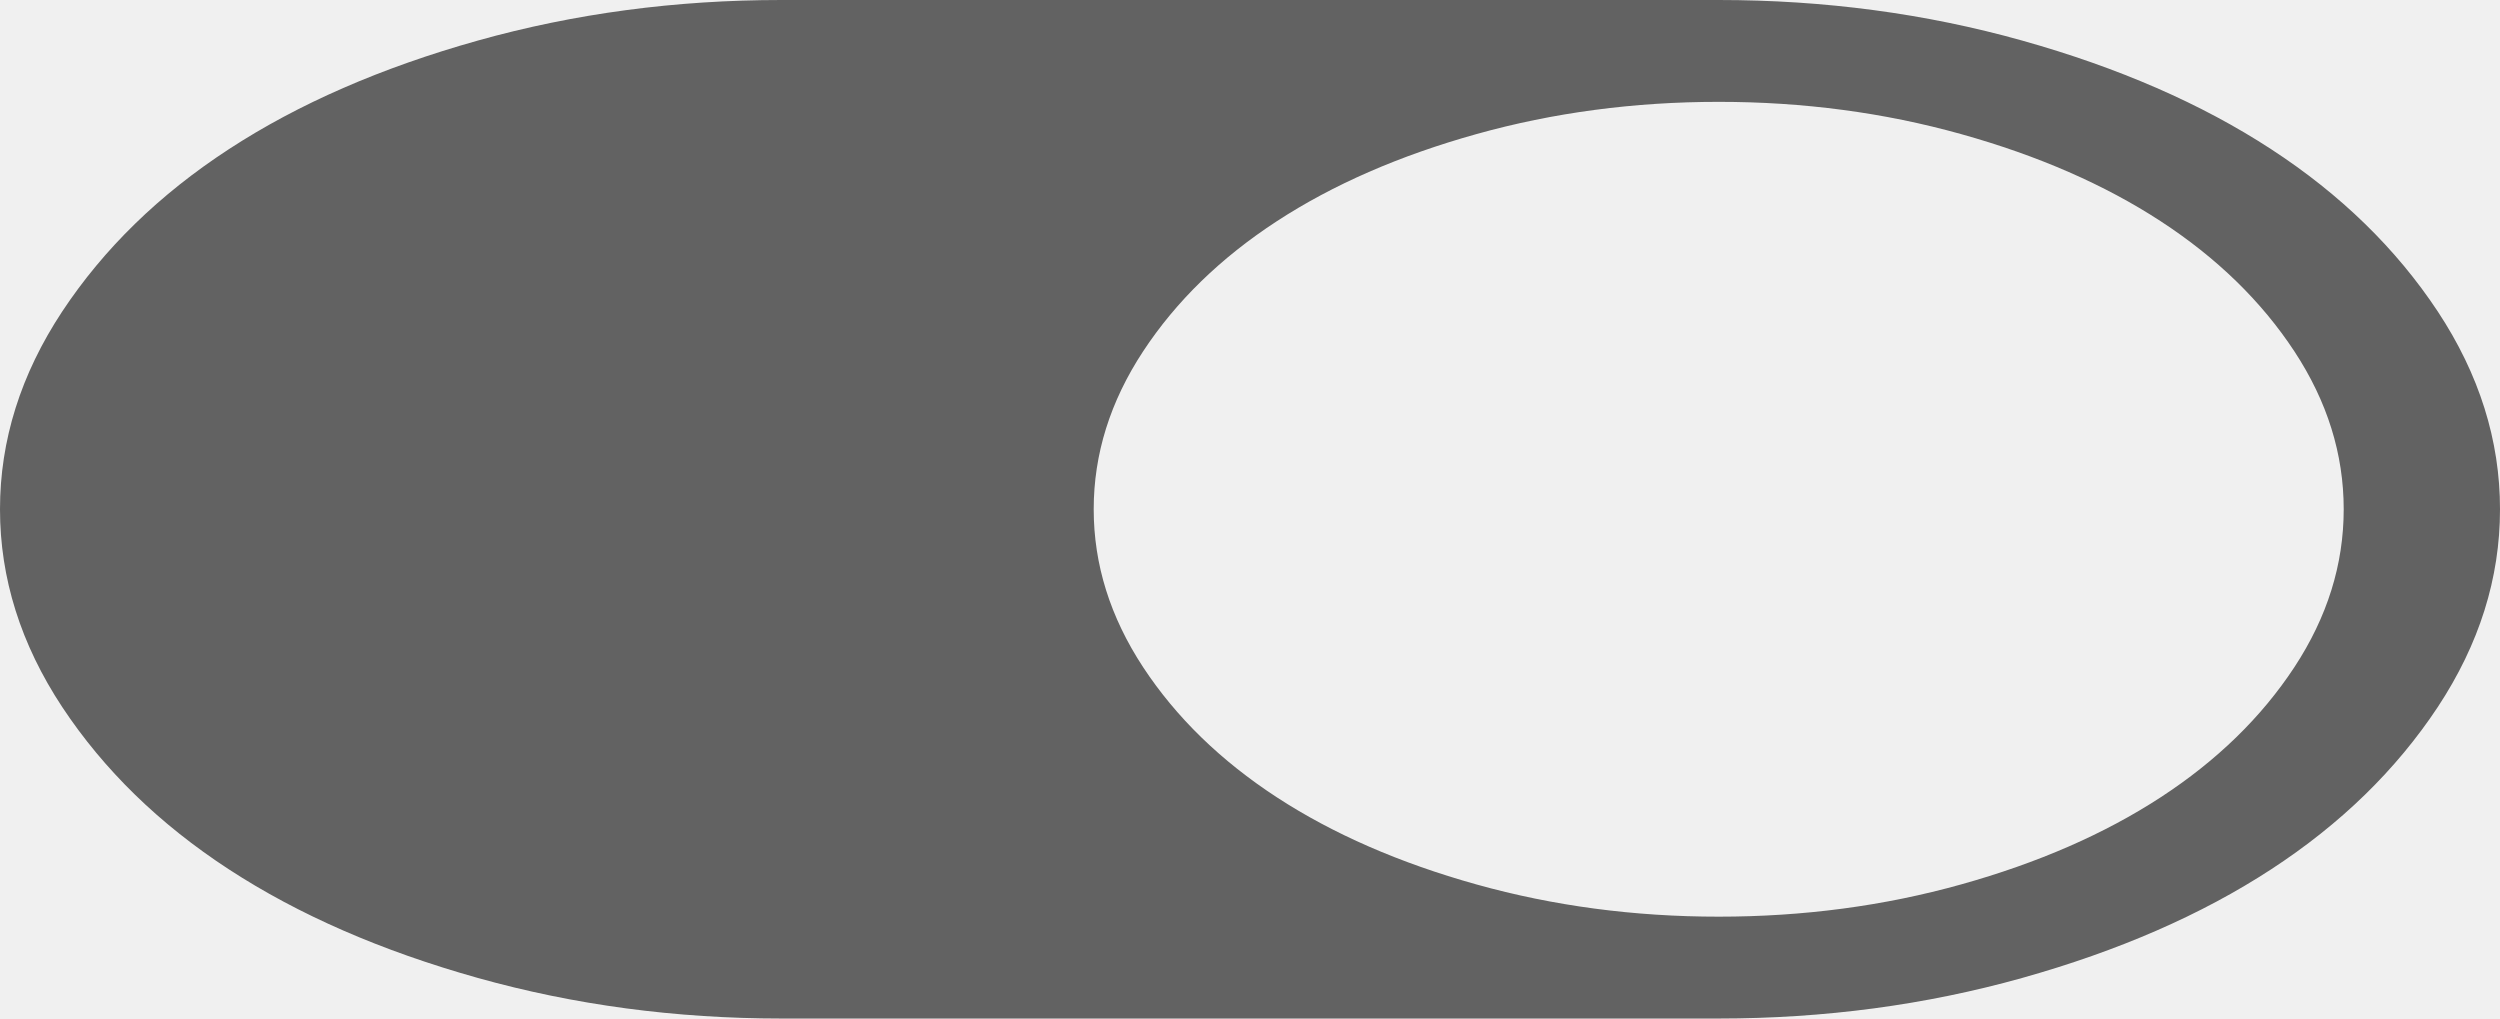
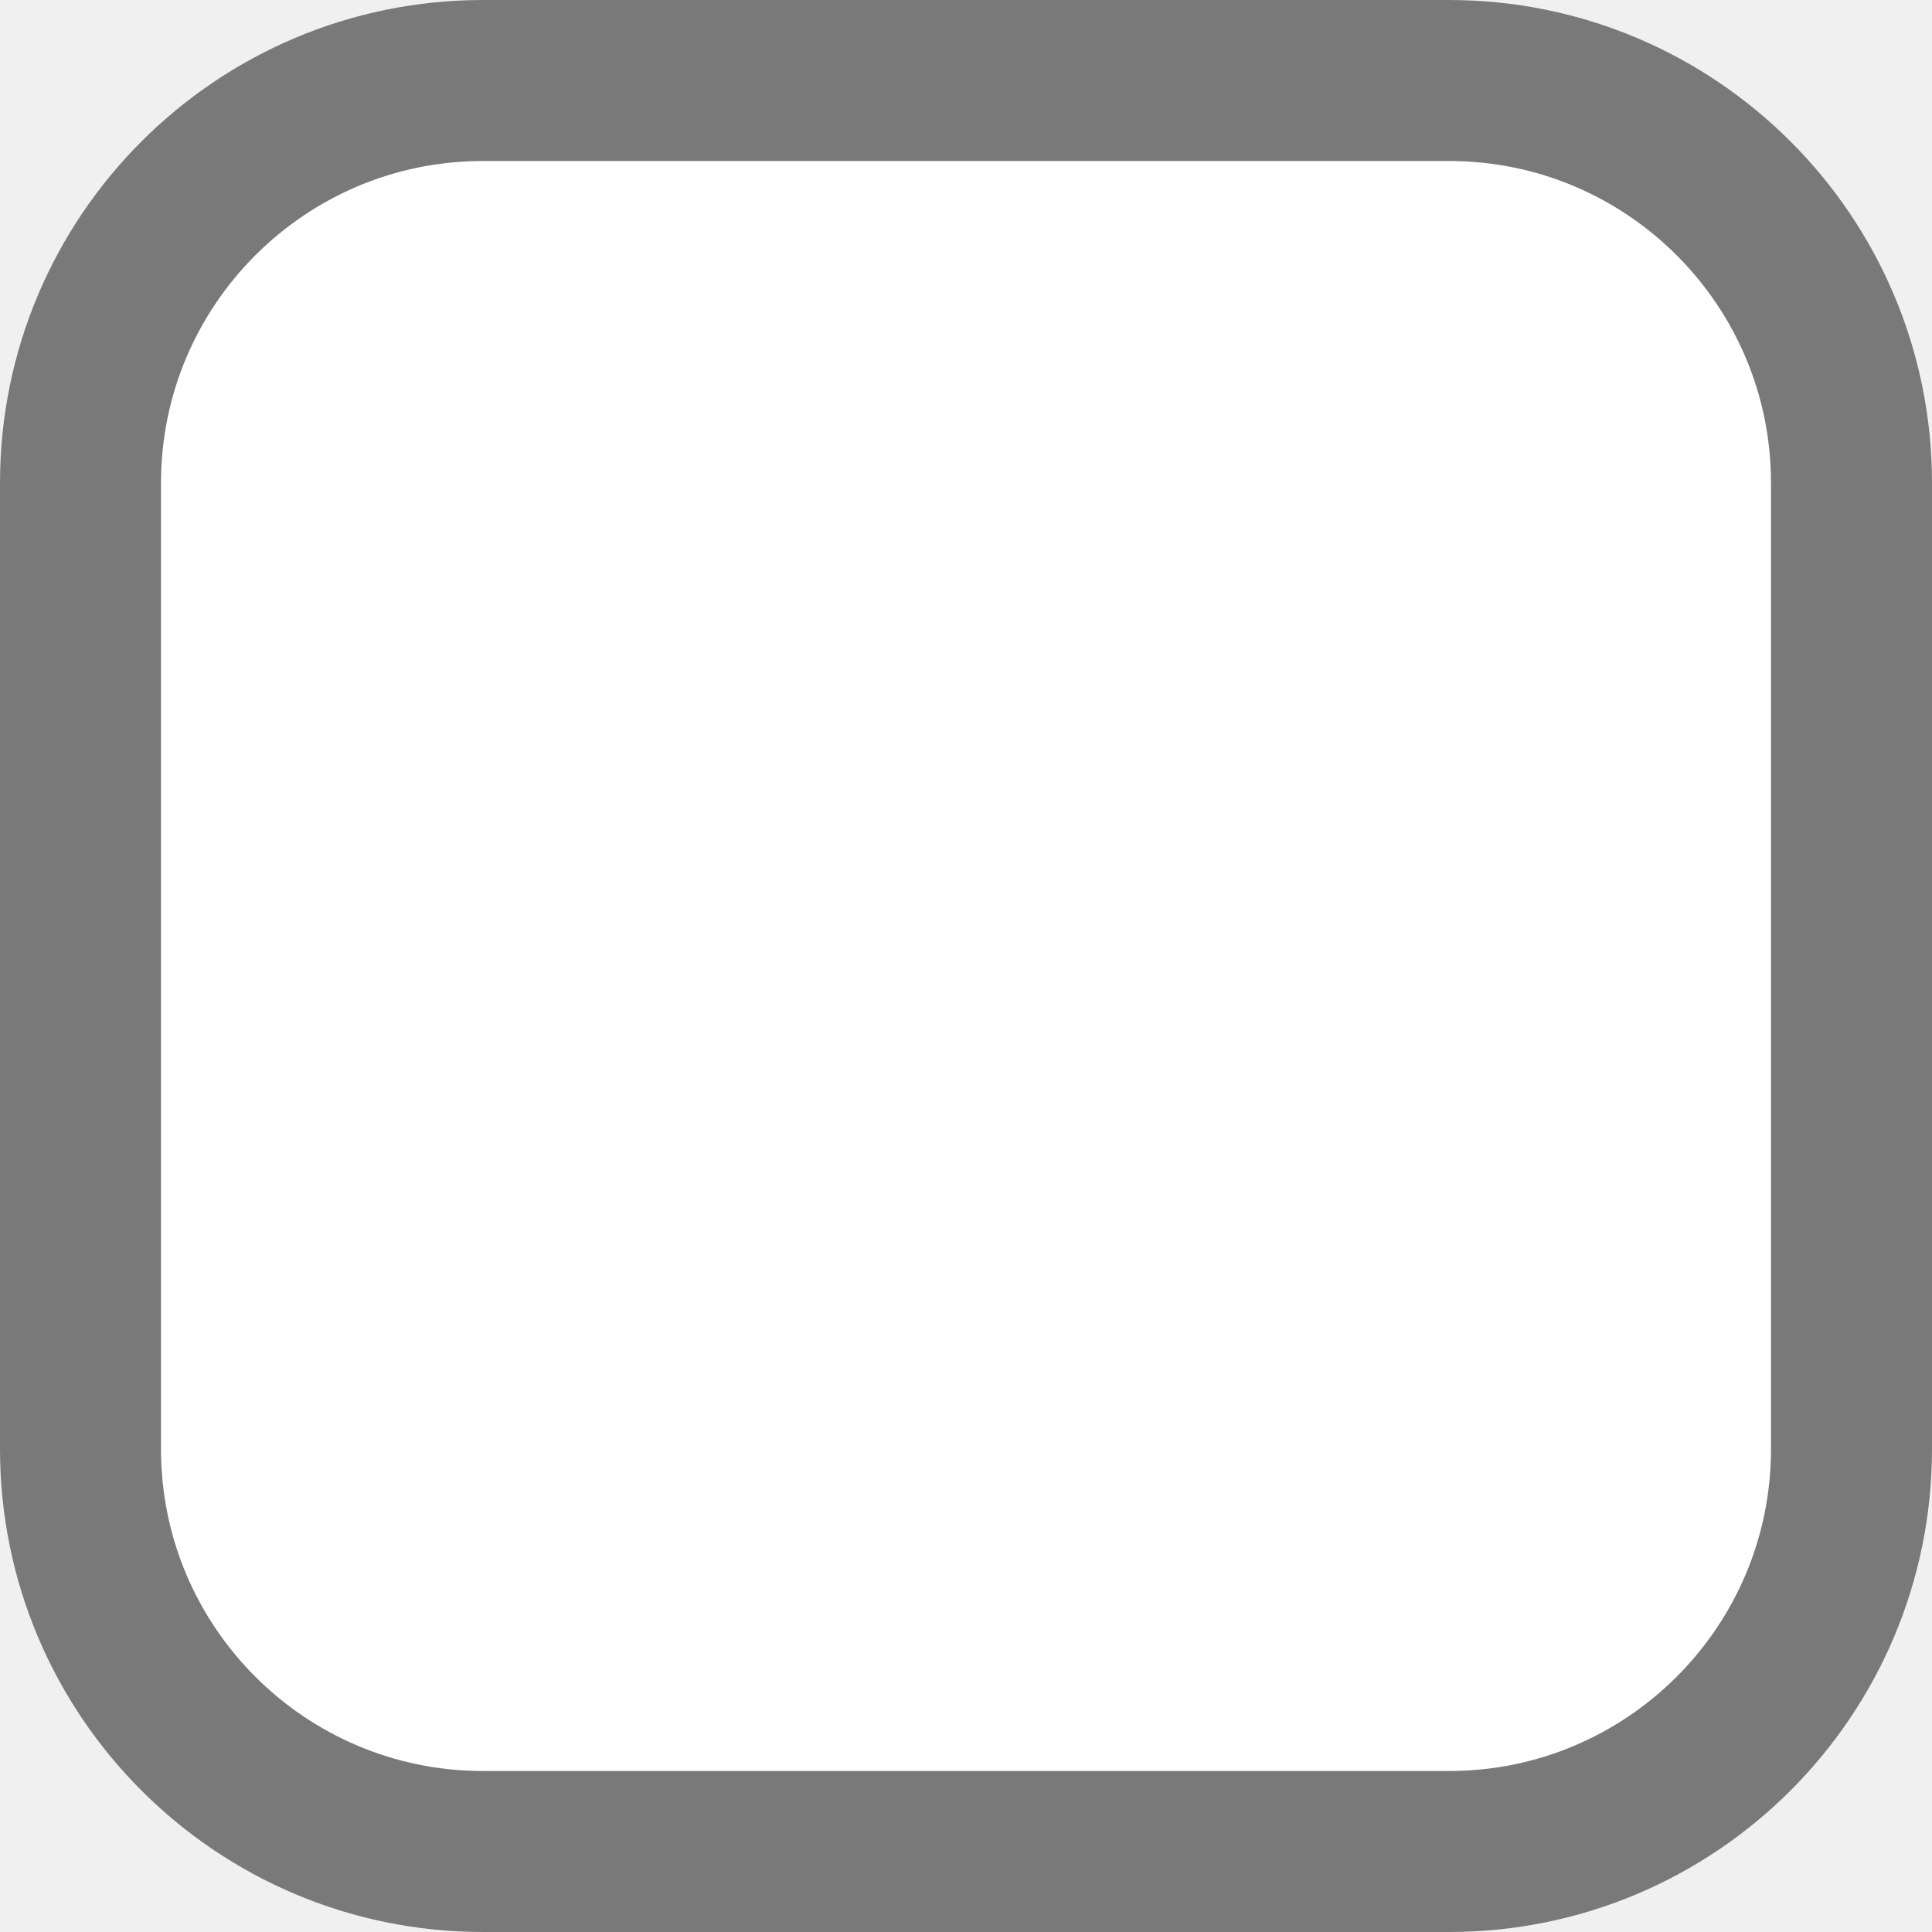
- <svg xmlns="http://www.w3.org/2000/svg" version="1.1" width="27px" height="11px">
-   <g transform="matrix(1 0 0 1 -766 -2444 )">
-     <path d="M 0.672 7.636  C 0.224 6.957  0 6.245  0 5.5  C 0 4.755  0.224 4.043  0.672 3.364  C 1.121 2.686  1.72 2.101  2.472 1.611  C 3.223 1.121  4.12 0.73  5.161 0.438  C 6.203 0.146  7.295 0  8.438 0  L 18.562 0  C 19.705 0  20.797 0.146  21.839 0.438  C 22.88 0.73  23.777 1.121  24.528 1.611  C 25.28 2.101  25.879 2.686  26.328 3.364  C 26.776 4.043  27 4.755  27 5.5  C 27 6.245  26.776 6.957  26.328 7.636  C 25.879 8.314  25.28 8.899  24.528 9.389  C 23.777 9.879  22.88 10.27  21.839 10.562  C 20.797 10.854  19.705 11  18.562 11  L 8.438 11  C 7.295 11  6.203 10.854  5.161 10.562  C 4.12 10.27  3.223 9.879  2.472 9.389  C 1.72 8.899  1.121 8.314  0.672 7.636  Z M 15.946 9.552  C 16.776 9.784  17.648 9.9  18.562 9.9  C 19.477 9.9  20.349 9.784  21.179 9.552  C 22.01 9.32  22.729 9.006  23.335 8.611  C 23.941 8.216  24.423 7.747  24.779 7.206  C 25.135 6.664  25.312 6.096  25.312 5.5  C 25.312 4.904  25.135 4.336  24.779 3.794  C 24.423 3.253  23.941 2.784  23.335 2.389  C 22.729 1.994  22.01 1.68  21.179 1.448  C 20.349 1.216  19.477 1.1  18.562 1.1  C 17.648 1.1  16.776 1.216  15.946 1.448  C 15.115 1.68  14.396 1.994  13.79 2.389  C 13.184 2.784  12.702 3.253  12.346 3.794  C 11.99 4.336  11.812 4.904  11.812 5.5  C 11.812 6.096  11.99 6.664  12.346 7.206  C 12.702 7.747  13.184 8.216  13.79 8.611  C 14.396 9.006  15.115 9.32  15.946 9.552  Z " fill-rule="nonzero" fill="#626262" stroke="none" transform="matrix(1 0 0 1 766 2444 )" />
-   </g>
+ <svg xmlns="http://www.w3.org/2000/svg" version="1.1" width="12px" height="12px" viewBox="1055 2467  12 12">
+   <path d="M 1055.5 2470  A 2.5 2.5 0 0 1 1058 2467.5 L 1064 2467.5  A 2.5 2.5 0 0 1 1066.5 2470 L 1066.5 2476  A 2.5 2.5 0 0 1 1064 2478.5 L 1058 2478.5  A 2.5 2.5 0 0 1 1055.5 2476 L 1055.5 2470  Z " fill-rule="nonzero" fill="#ffffff" stroke="none" />
+   <path d="M 1055.5 2470  A 2.5 2.5 0 0 1 1058 2467.5 L 1064 2467.5  A 2.5 2.5 0 0 1 1066.5 2470 L 1066.5 2476  A 2.5 2.5 0 0 1 1064 2478.5 L 1058 2478.5  A 2.5 2.5 0 0 1 1055.5 2476 L 1055.5 2470  Z " stroke-width="1" stroke="#797979" fill="none" />
</svg>
